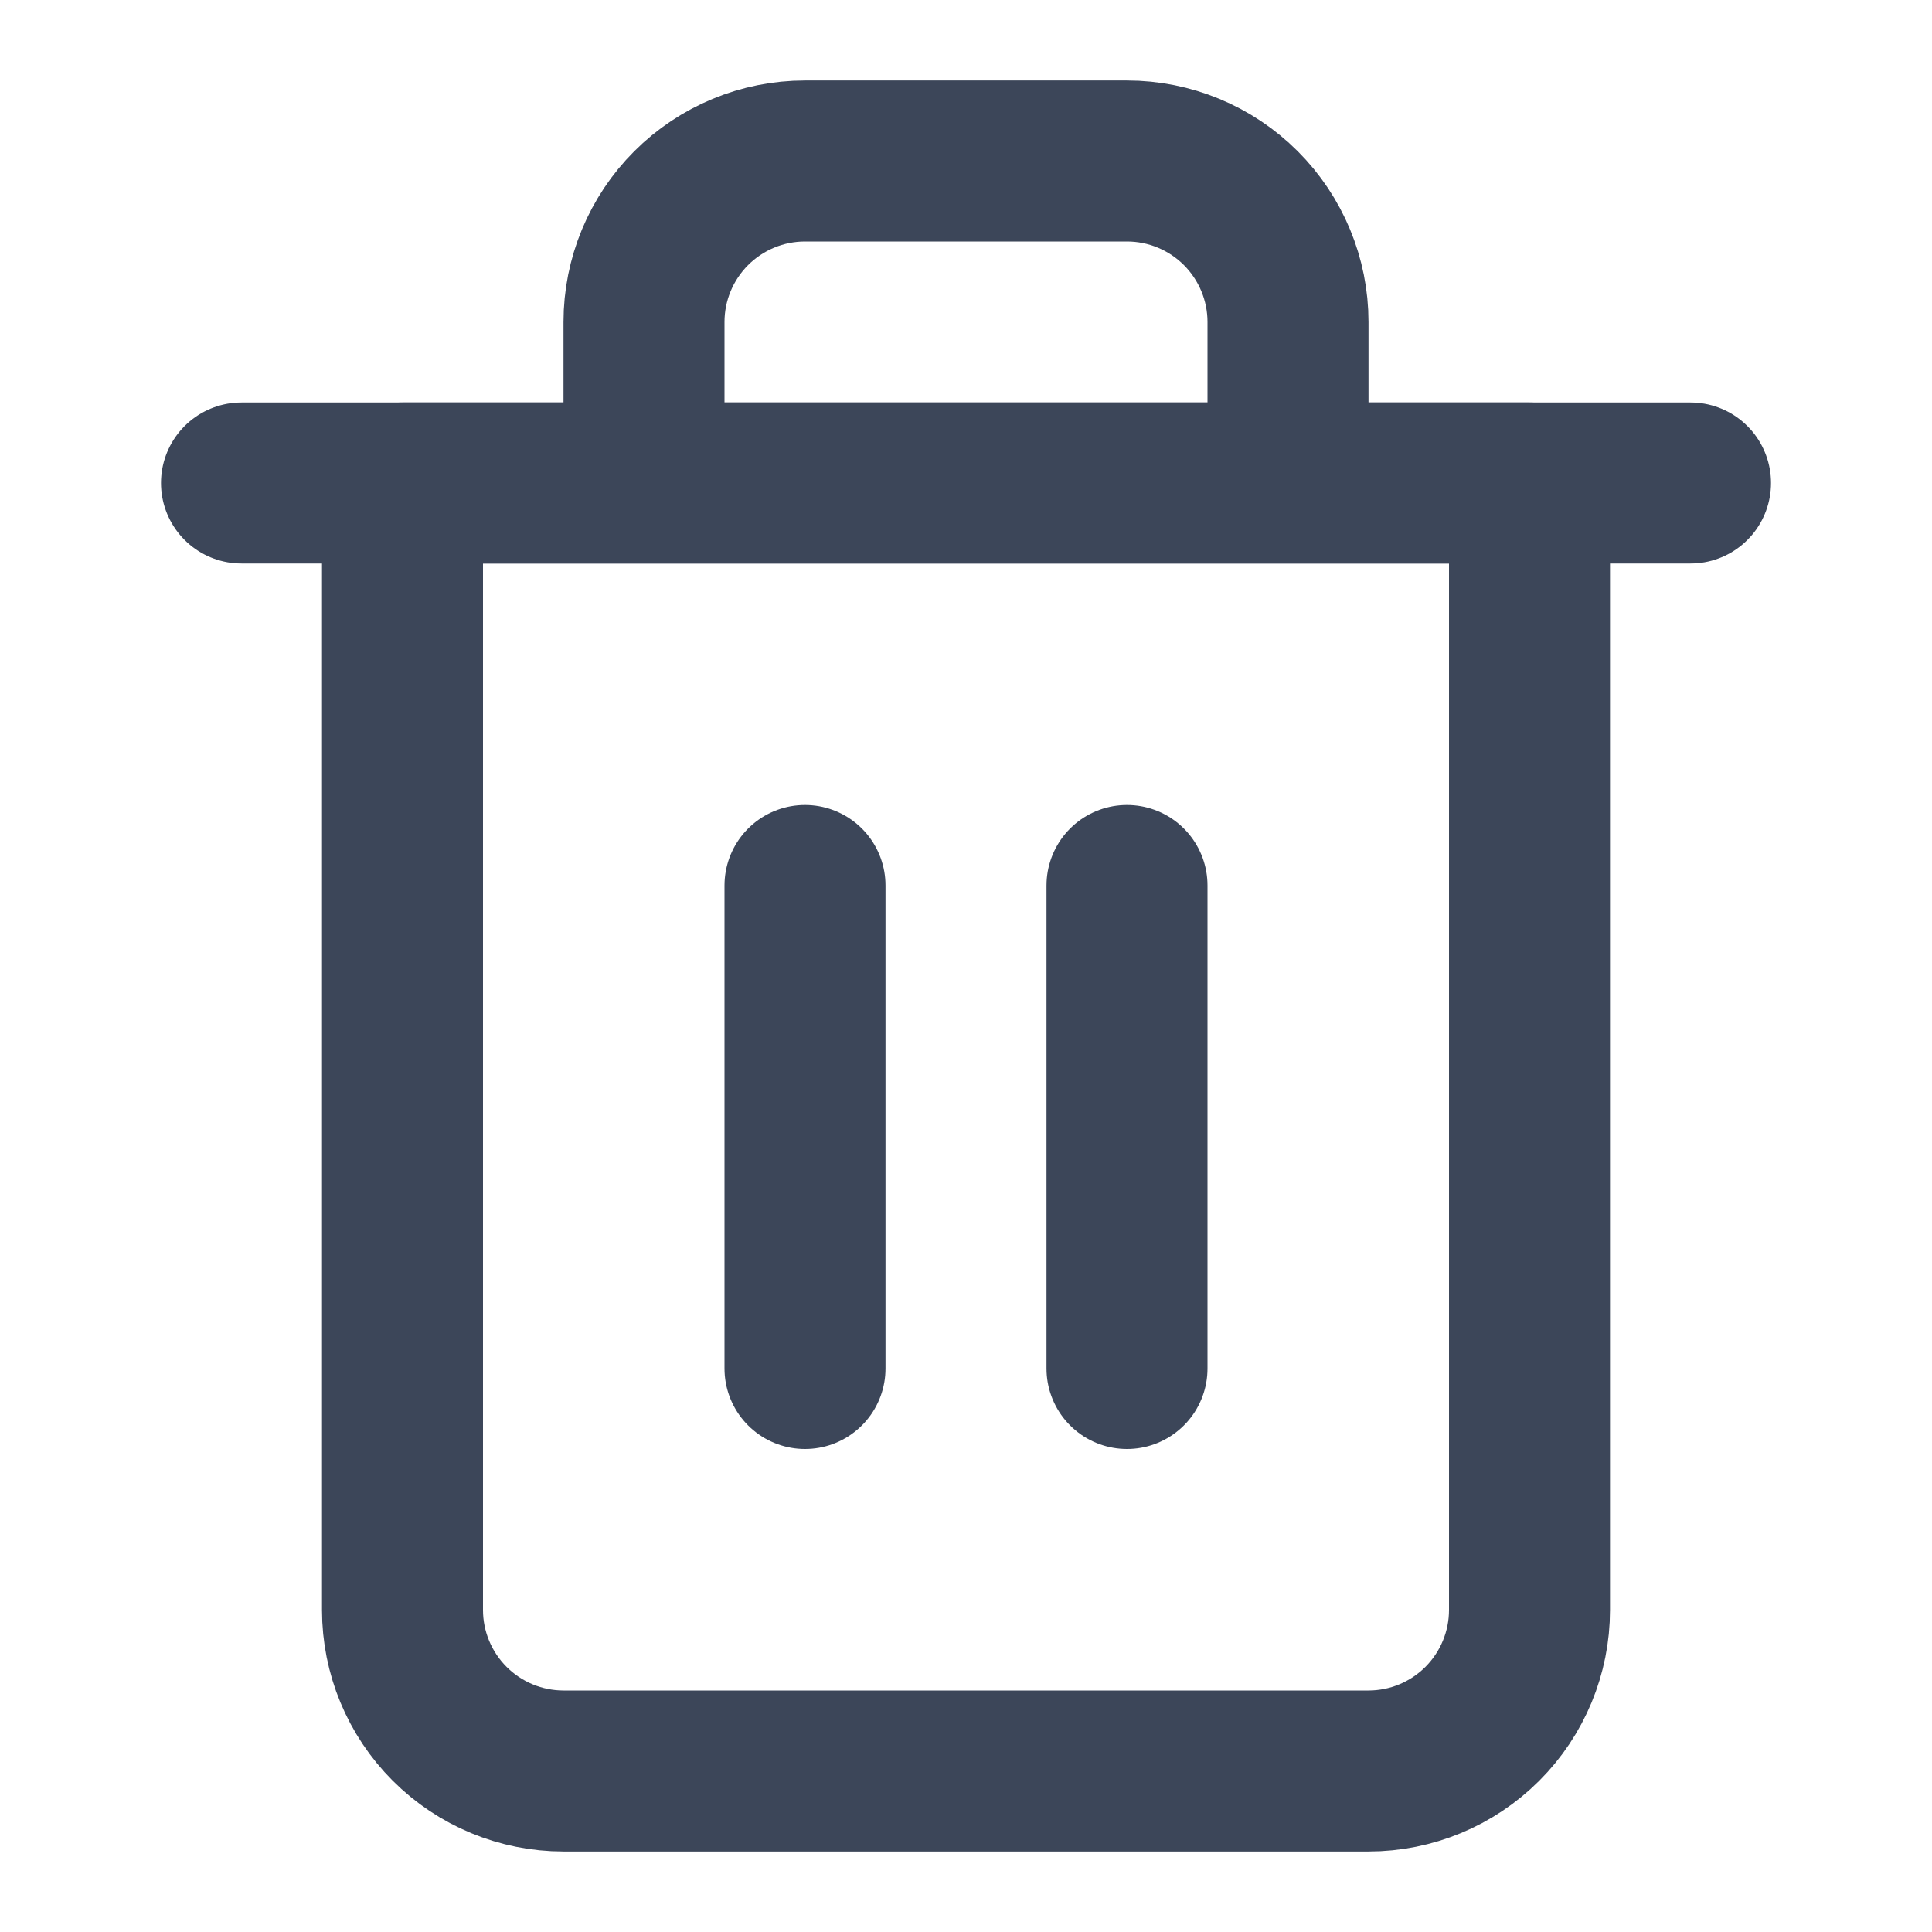
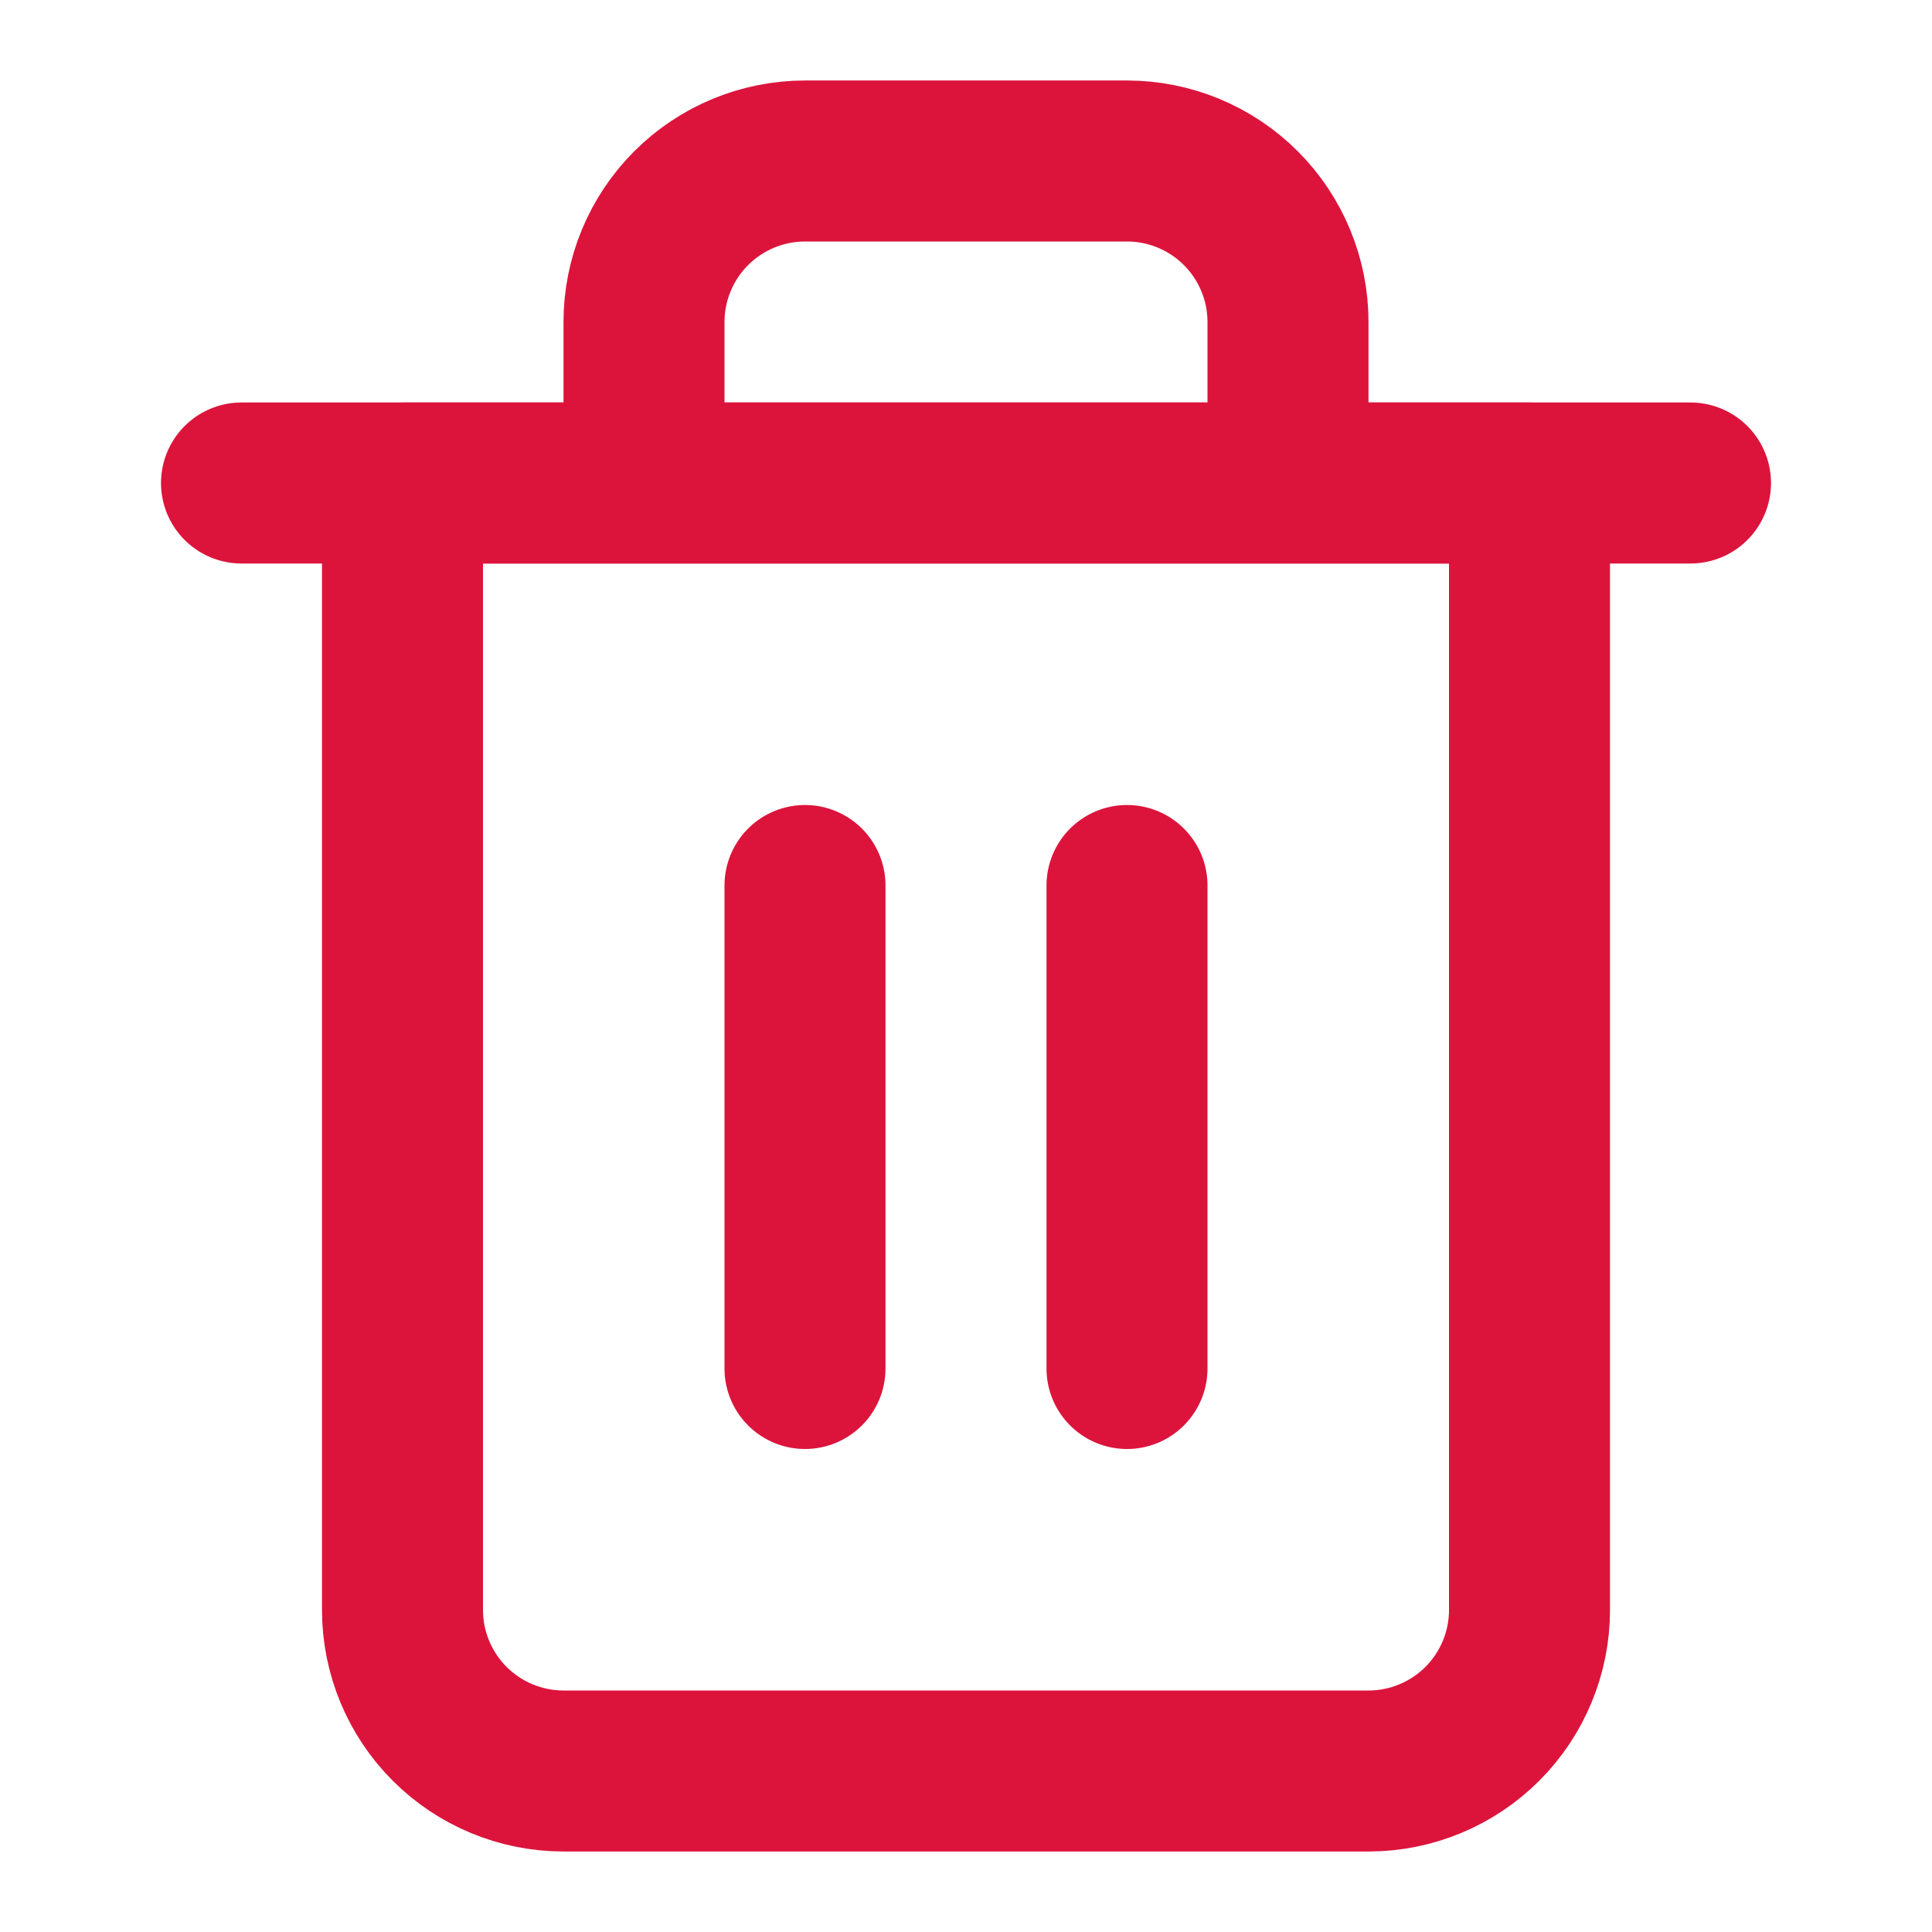
<svg xmlns="http://www.w3.org/2000/svg" width="24" height="24" viewBox="0 0 24 24" fill="none">
-   <path d="M3 6H5H21" stroke="#3C4659" stroke-width="2" stroke-linecap="round" stroke-linejoin="round" />
-   <path d="M8 6V4C8 3.47 8.211 2.961 8.586 2.586C8.961 2.211 9.47 2 10 2H14C14.53 2 15.039 2.211 15.414 2.586C15.789 2.961 16 3.47 16 4V6M19 6V20C19 20.53 18.789 21.039 18.414 21.414C18.039 21.789 17.53 22 17 22H7C6.47 22 5.961 21.789 5.586 21.414C5.211 21.039 5 20.53 5 20V6H19Z" stroke="#3C4659" stroke-width="2" stroke-linecap="round" stroke-linejoin="round" />
-   <path d="M14 11V17" stroke="#3C4659" stroke-width="2" stroke-linecap="round" stroke-linejoin="round" />
-   <path d="M10 11V17" stroke="#3C4659" stroke-width="2" stroke-linecap="round" stroke-linejoin="round" />
+   <path d="M3 6H5H21" stroke="#dc143c" stroke-width="2" stroke-linecap="round" stroke-linejoin="round" />
+   <path d="M8 6V4C8 3.47 8.211 2.961 8.586 2.586C8.961 2.211 9.47 2 10 2H14C14.53 2 15.039 2.211 15.414 2.586C15.789 2.961 16 3.47 16 4V6M19 6V20C19 20.53 18.789 21.039 18.414 21.414C18.039 21.789 17.53 22 17 22H7C6.47 22 5.961 21.789 5.586 21.414C5.211 21.039 5 20.53 5 20V6H19Z" stroke="#dc143c" stroke-width="2" stroke-linecap="round" stroke-linejoin="round" />
+   <path d="M14 11V17" stroke="#dc143c" stroke-width="2" stroke-linecap="round" stroke-linejoin="round" />
+   <path d="M10 11V17" stroke="#dc143c" stroke-width="2" stroke-linecap="round" stroke-linejoin="round" />
</svg>
